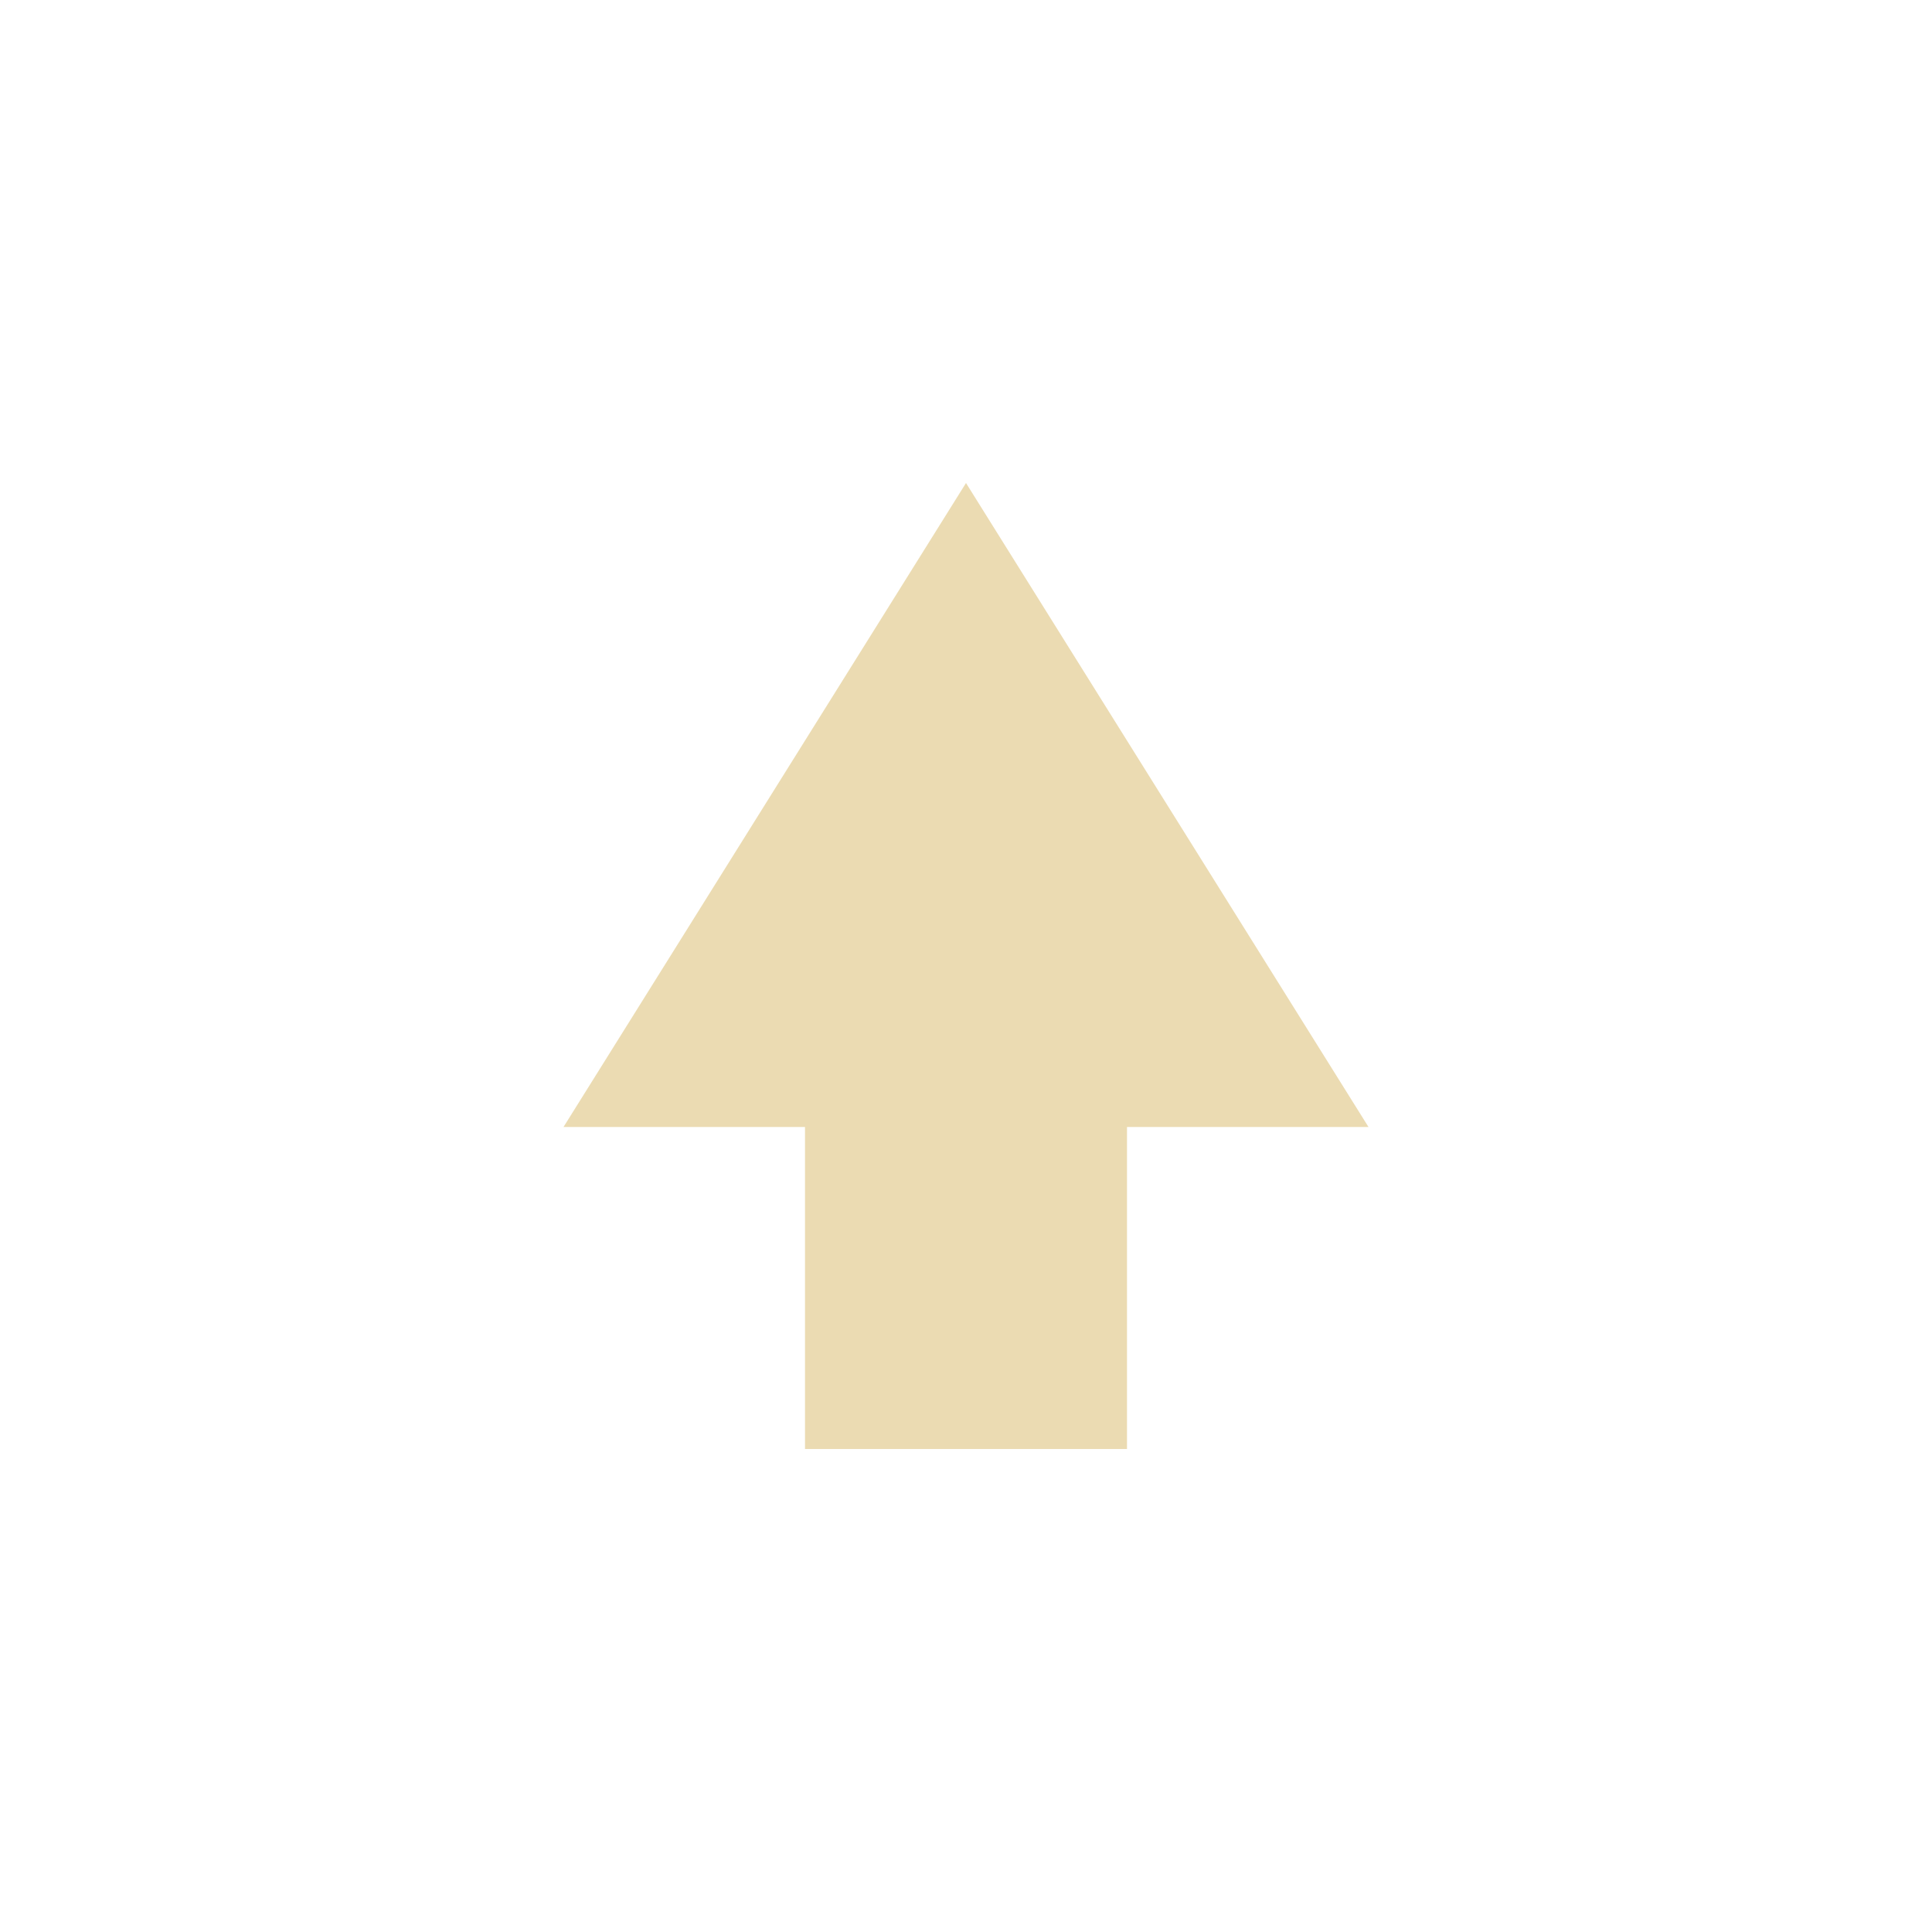
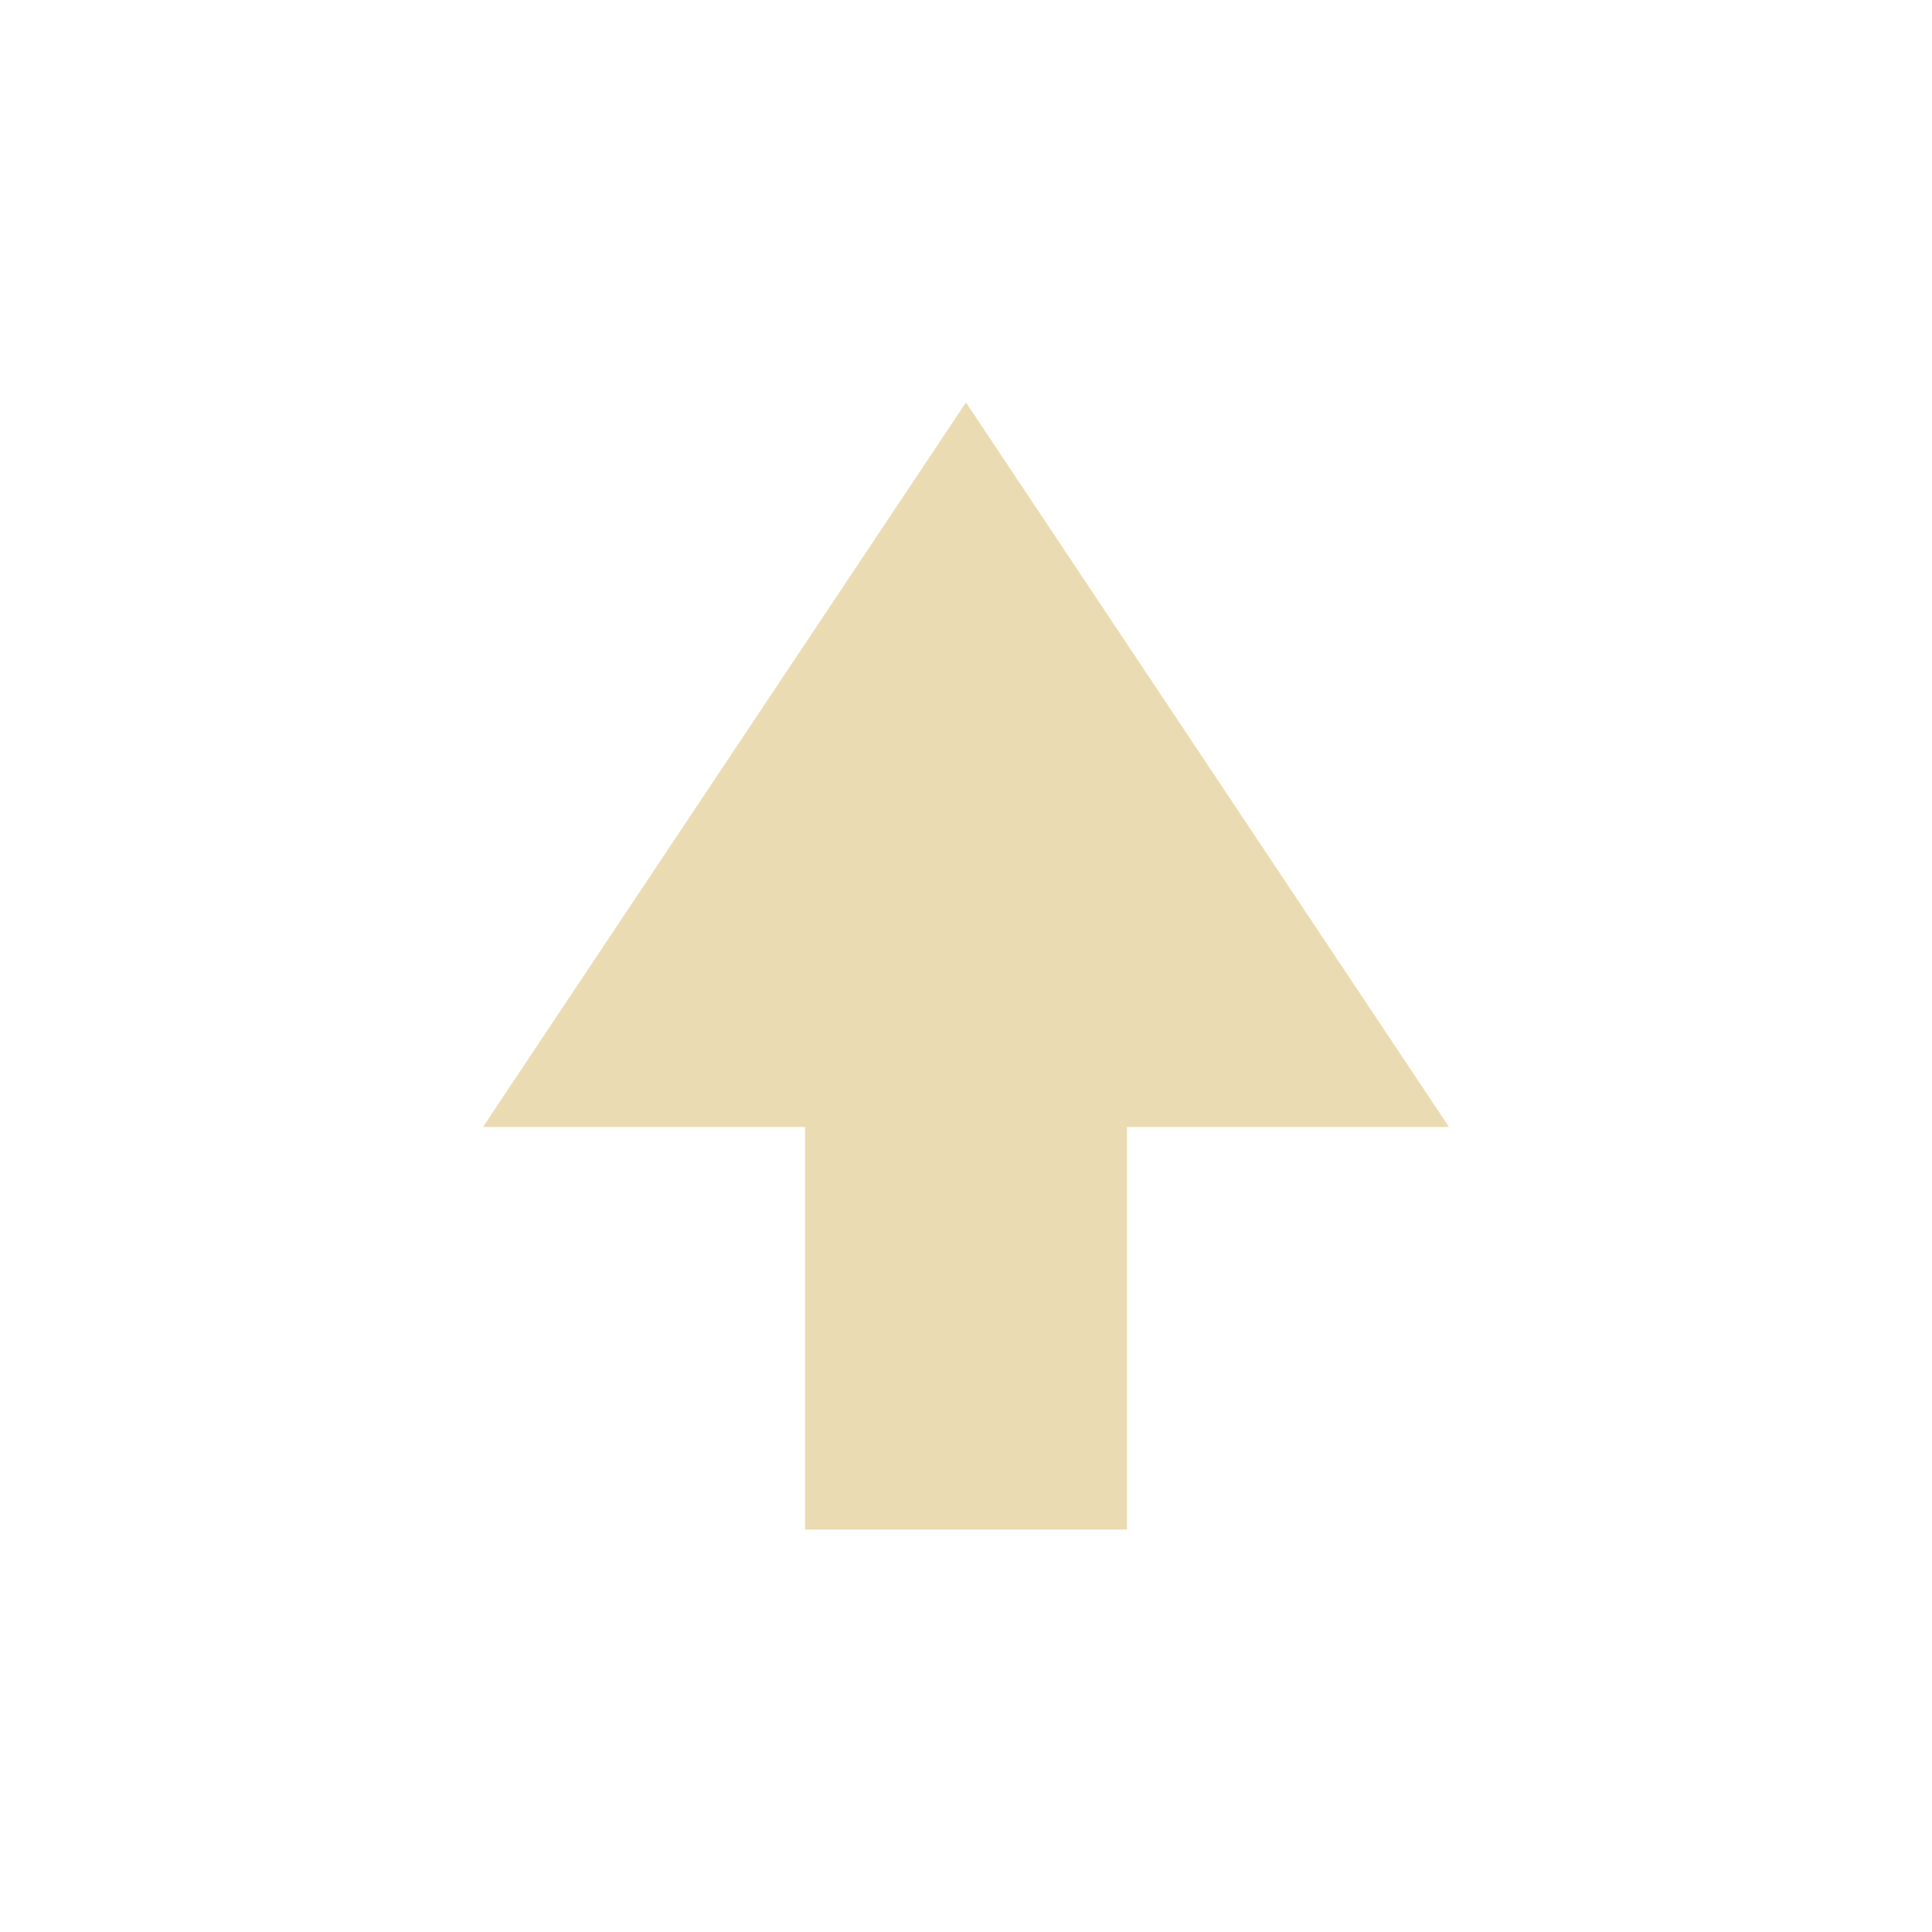
<svg xmlns="http://www.w3.org/2000/svg" width="24" height="24" version="1.1" viewBox="0 0 24 24">
  <defs>
    <style type="text/css">.ColorScheme-Text { color:#ebdbb2; } .ColorScheme-Highlight { color:#458588; }</style>
  </defs>
-   <path class="ColorScheme-Text" d="m14 18v-4h3l-5-8-5 8h3v4z" fill="currentColor" />
+   <path class="ColorScheme-Text" d="m14 19v-5h4l-6-9-6 9h4v5z" fill="currentColor" />
</svg>
